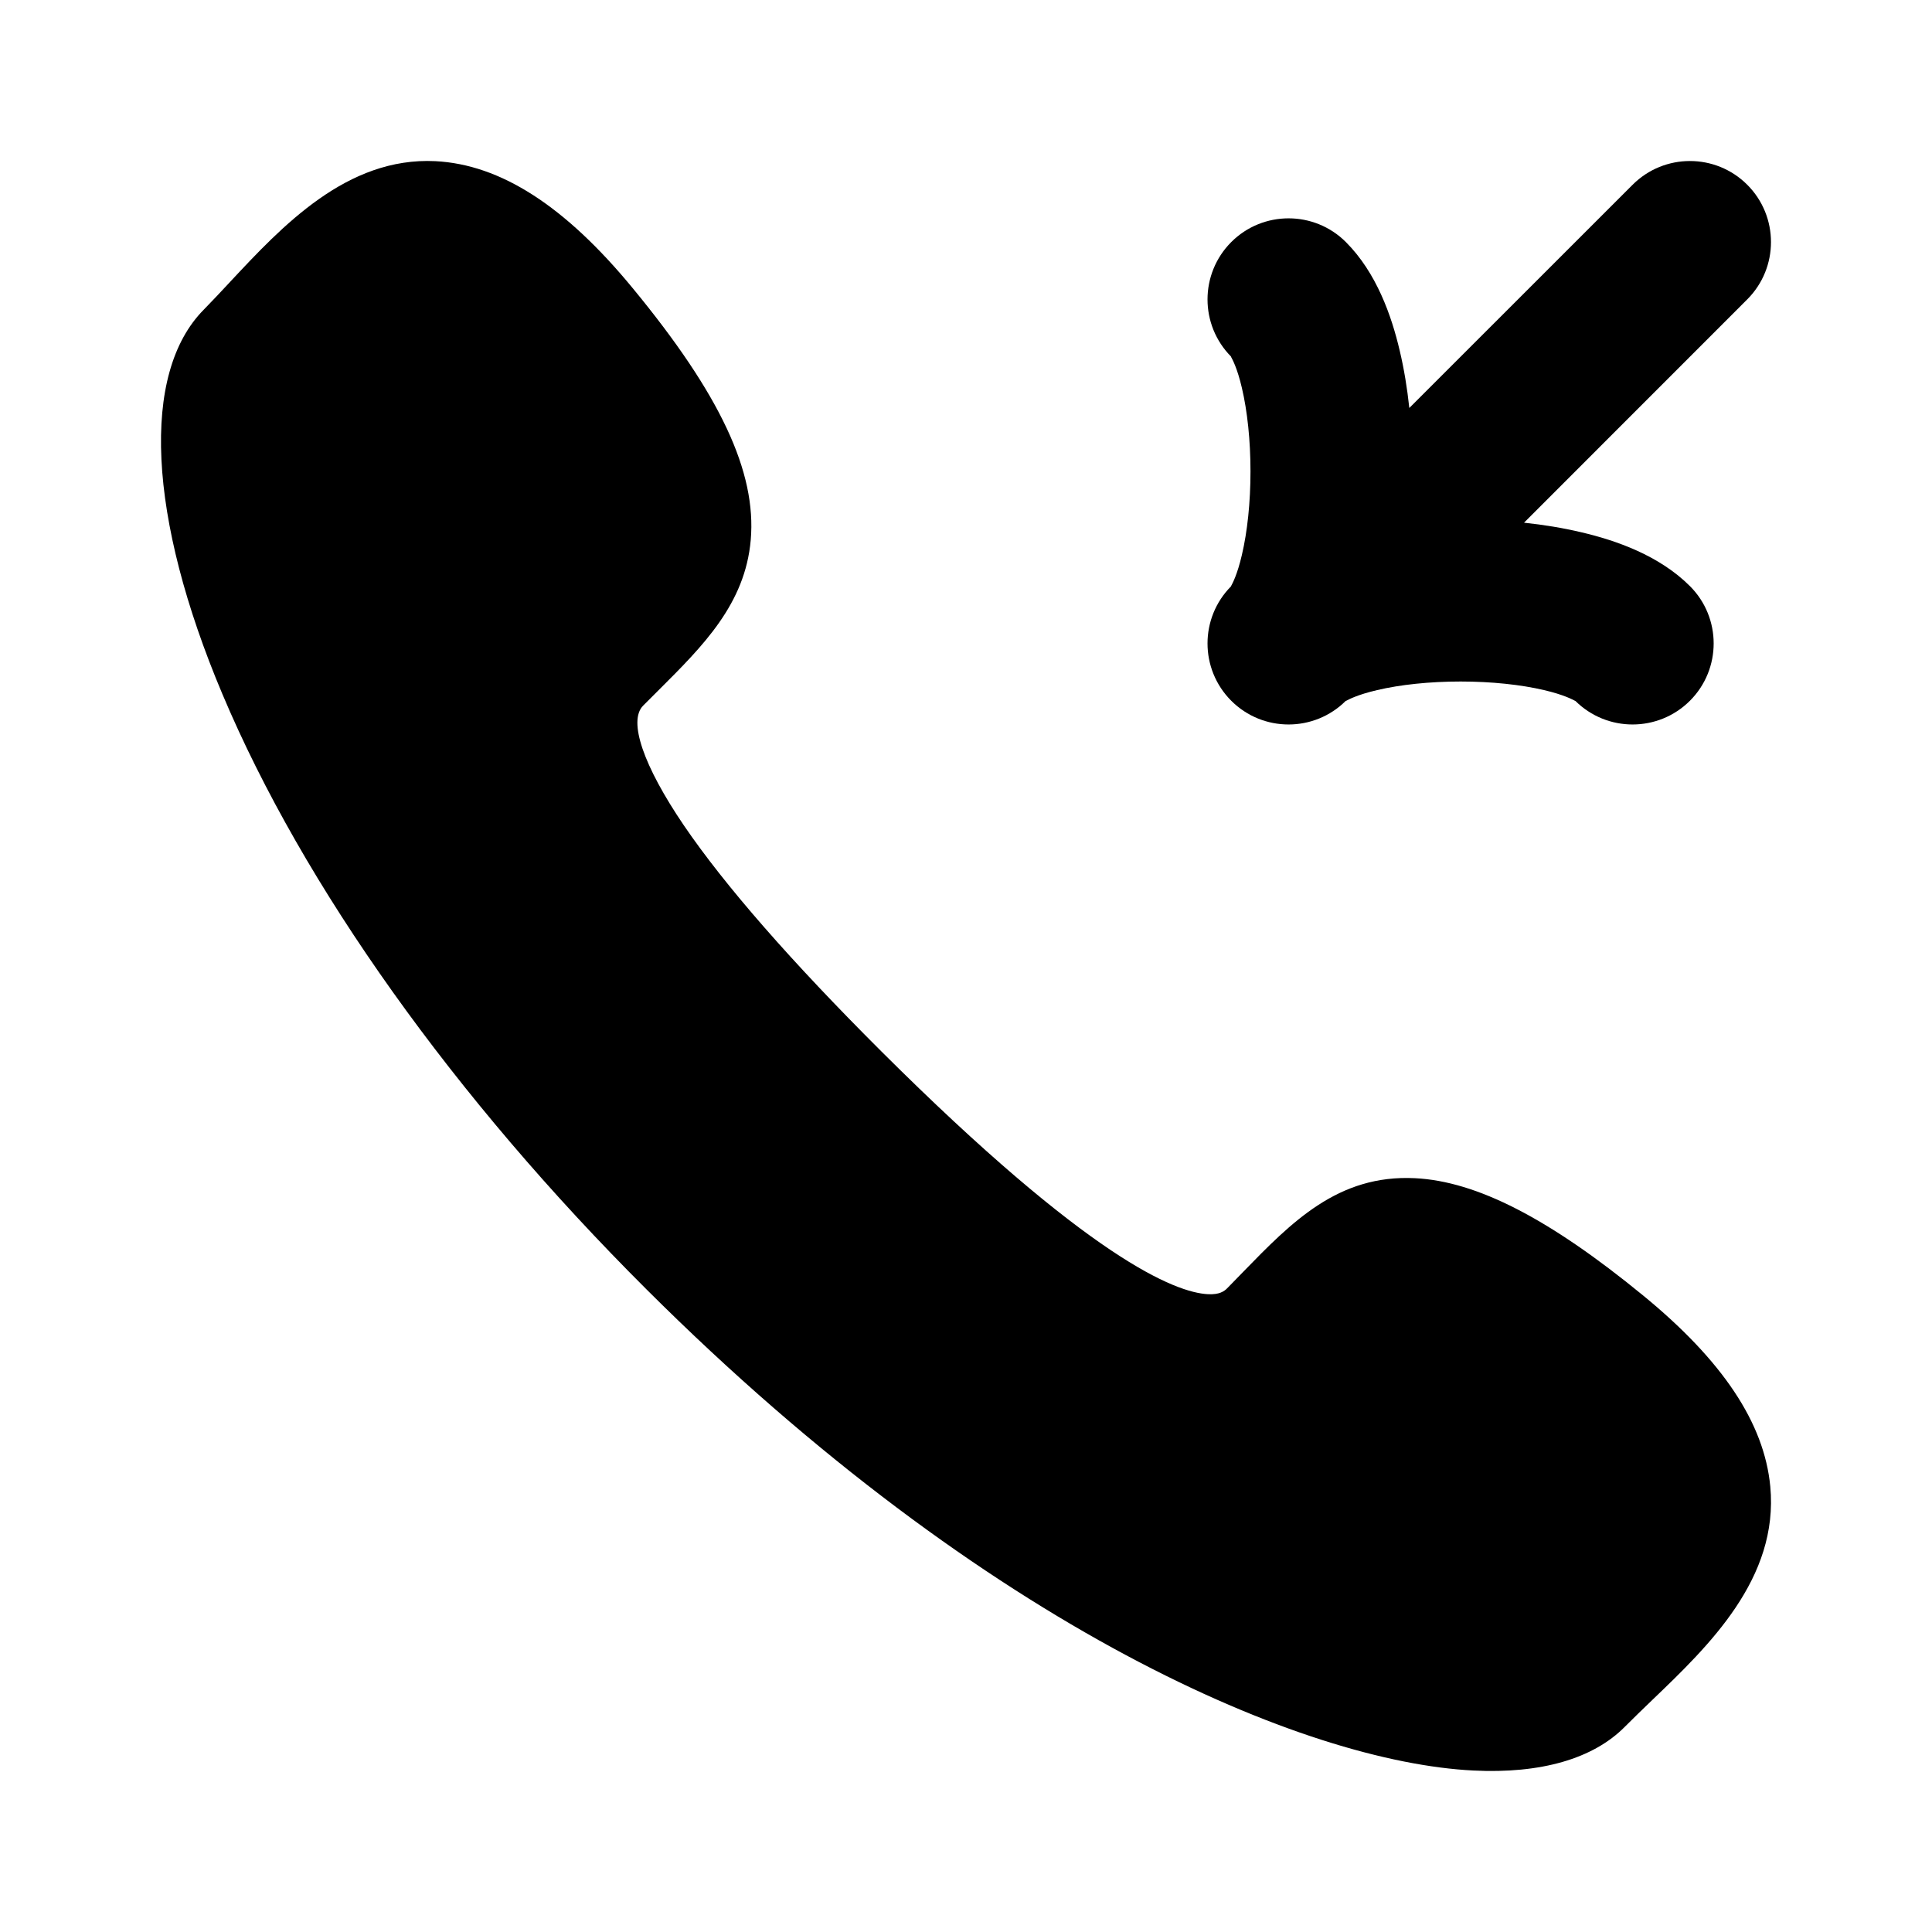
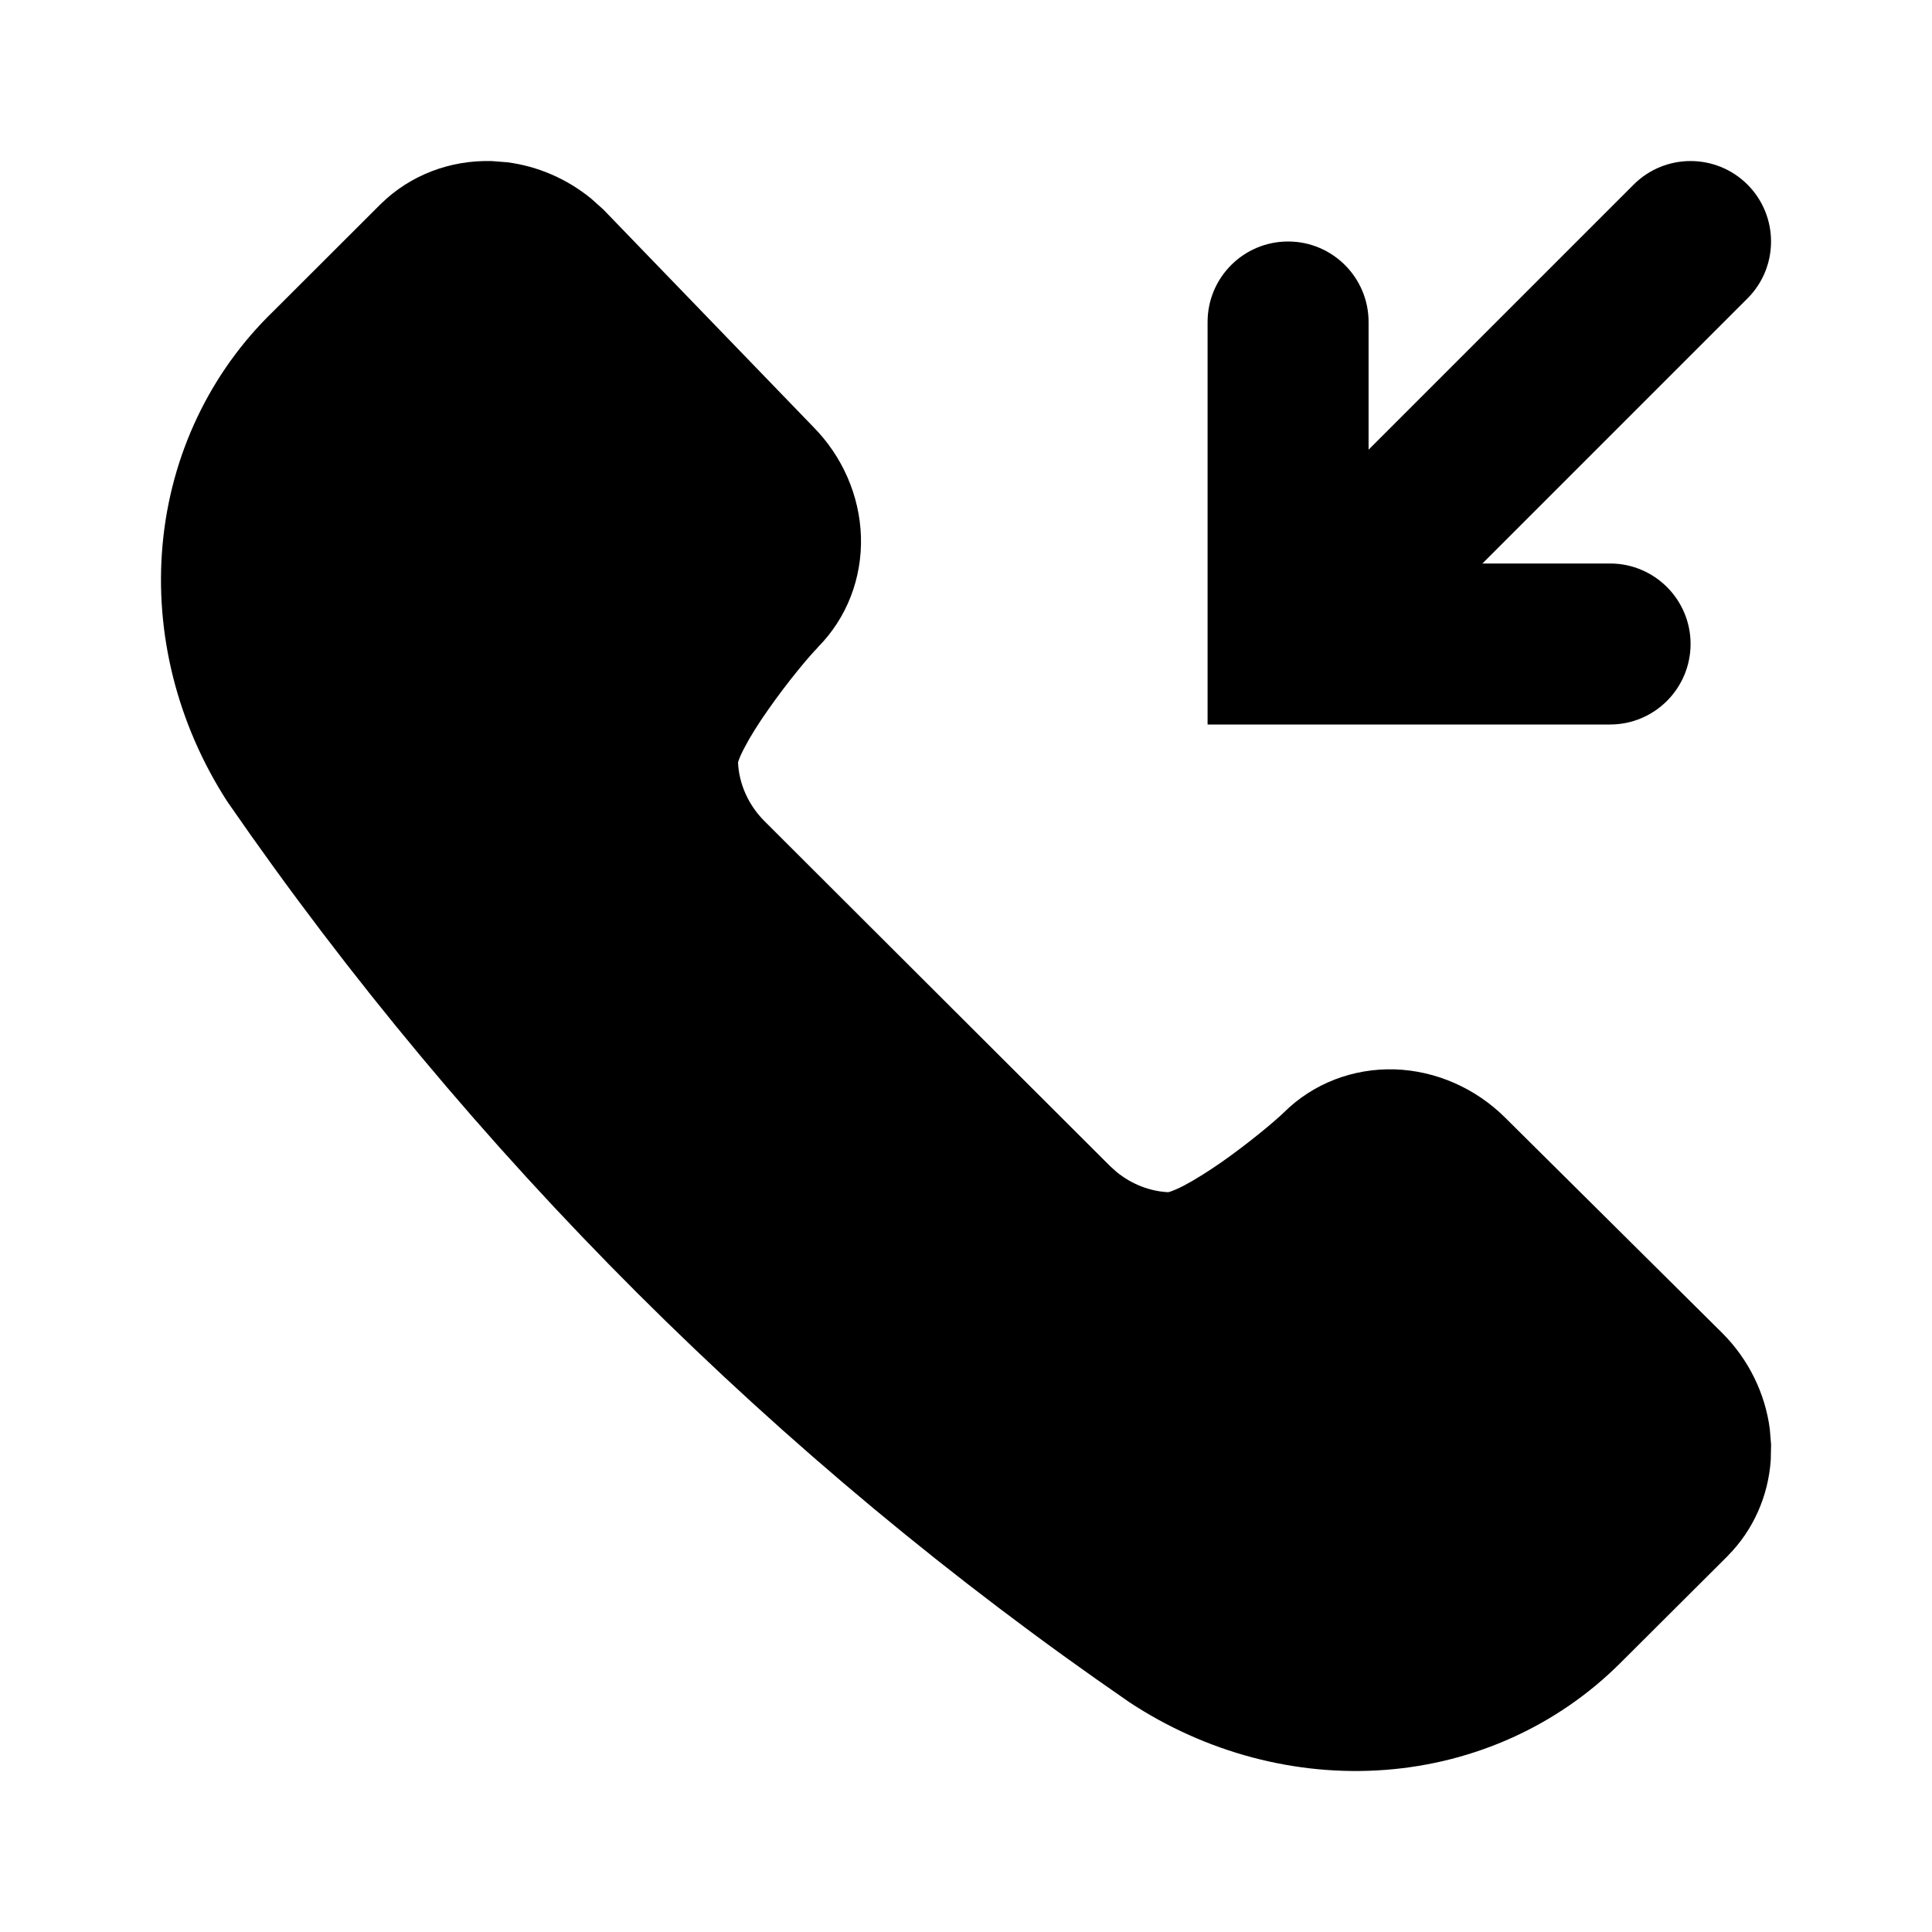
<svg xmlns="http://www.w3.org/2000/svg" viewBox="0 0 24 24">
-   <path fill-rule="evenodd" clip-rule="evenodd" d="M20.408 16.09C21.398 16.9 21.916 17.677 21.991 18.465C22.099 19.608 21.227 20.445 20.527 21.116C20.406 21.233 20.291 21.343 20.185 21.45C19.792 21.848 19.141 22.036 18.302 21.994C16.226 21.891 12.29 20.264 8.032 16.018C5.639 13.632 3.768 11.006 2.763 8.623C1.835 6.424 1.748 4.638 2.531 3.847C2.636 3.74 2.743 3.625 2.857 3.503C3.504 2.81 4.308 1.948 5.408 2.002C6.218 2.043 7.02 2.559 7.86 3.58C8.947 4.899 9.399 5.863 9.326 6.707C9.257 7.502 8.734 8.023 8.18 8.575C8.117 8.637 8.053 8.701 7.989 8.766C7.801 8.956 7.991 9.511 8.495 10.253C9.003 10.999 9.829 11.944 10.95 13.062C13.535 15.638 14.601 16.057 15.007 16.077C15.147 16.084 15.208 16.041 15.245 16.003C15.31 15.937 15.373 15.873 15.435 15.808C16.045 15.181 16.621 14.588 17.578 14.636C18.344 14.674 19.243 15.136 20.408 16.09Z" />
-   <path d="M16.719 3.007C16.326 2.614 15.688 2.614 15.295 3.007C14.902 3.401 14.902 4.038 15.295 4.432C15.289 4.426 15.289 4.426 15.294 4.436C15.31 4.465 15.37 4.574 15.427 4.818C15.495 5.106 15.534 5.472 15.534 5.856C15.534 6.241 15.495 6.606 15.427 6.894C15.37 7.139 15.31 7.248 15.295 7.276C15.289 7.286 15.289 7.287 15.295 7.281C14.902 7.674 14.902 8.312 15.295 8.705C15.688 9.098 16.326 9.098 16.719 8.705C16.713 8.711 16.714 8.711 16.724 8.705C16.752 8.69 16.861 8.63 17.106 8.573C17.394 8.505 17.759 8.466 18.144 8.466C18.528 8.466 18.894 8.505 19.182 8.573C19.426 8.63 19.535 8.69 19.564 8.705C19.574 8.711 19.574 8.711 19.568 8.705C19.962 9.098 20.599 9.098 20.993 8.705C21.386 8.312 21.386 7.674 20.993 7.281C20.612 6.9 20.075 6.713 19.643 6.612C19.416 6.558 19.176 6.519 18.932 6.493L21.705 3.719C22.098 3.326 22.098 2.688 21.705 2.295C21.312 1.902 20.674 1.902 20.281 2.295L17.507 5.068C17.481 4.824 17.442 4.584 17.388 4.357C17.287 3.925 17.1 3.388 16.719 3.007Z" />
+   <path d="M6.302 2.016C6.684 2.065 7.047 2.224 7.347 2.47L7.492 2.6L7.5 2.608L10.1 5.3C10.463 5.666 10.679 6.155 10.695 6.667C10.71 7.182 10.52 7.678 10.159 8.041L10.16 8.042C10.051 8.152 9.782 8.473 9.542 8.817C9.422 8.987 9.319 9.151 9.248 9.288C9.212 9.356 9.188 9.41 9.175 9.448C9.172 9.459 9.169 9.467 9.168 9.473C9.18 9.733 9.293 9.994 9.49 10.194L13.79 14.486L13.87 14.558C14.057 14.711 14.285 14.799 14.513 14.81C14.519 14.808 14.528 14.806 14.54 14.802C14.578 14.789 14.633 14.766 14.701 14.731C14.838 14.659 15.003 14.556 15.174 14.437C15.518 14.196 15.838 13.927 15.949 13.819C16.313 13.458 16.81 13.269 17.324 13.284C17.838 13.3 18.331 13.519 18.698 13.884L21.397 16.562L21.4 16.565C21.72 16.887 21.927 17.306 21.985 17.751L22.001 17.945L21.997 18.137C21.966 18.584 21.781 19.007 21.463 19.327L21.462 19.329L20.126 20.661C19.351 21.434 18.321 21.901 17.211 21.986C16.101 22.071 14.977 21.771 14.027 21.144L14.02 21.139C9.646 18.128 5.846 14.334 2.831 9.968L2.827 9.961L2.822 9.955C2.204 8.997 1.918 7.87 2.02 6.761C2.122 5.651 2.608 4.628 3.396 3.866L4.728 2.536C5.094 2.175 5.593 1.986 6.11 2.001L6.302 2.016Z" />
+   <path d="M20.294 2.293C20.684 1.903 21.317 1.903 21.708 2.293C22.098 2.684 22.098 3.317 21.708 3.707L18.415 7H20.001C20.553 7 21.001 7.448 21.001 8C21 8.552 20.553 9 20.001 9H15.001V4C15.001 3.448 15.448 3 16.001 3C16.553 3 17.001 3.448 17.001 4V5.586L20.294 2.293Z" />
</svg>
